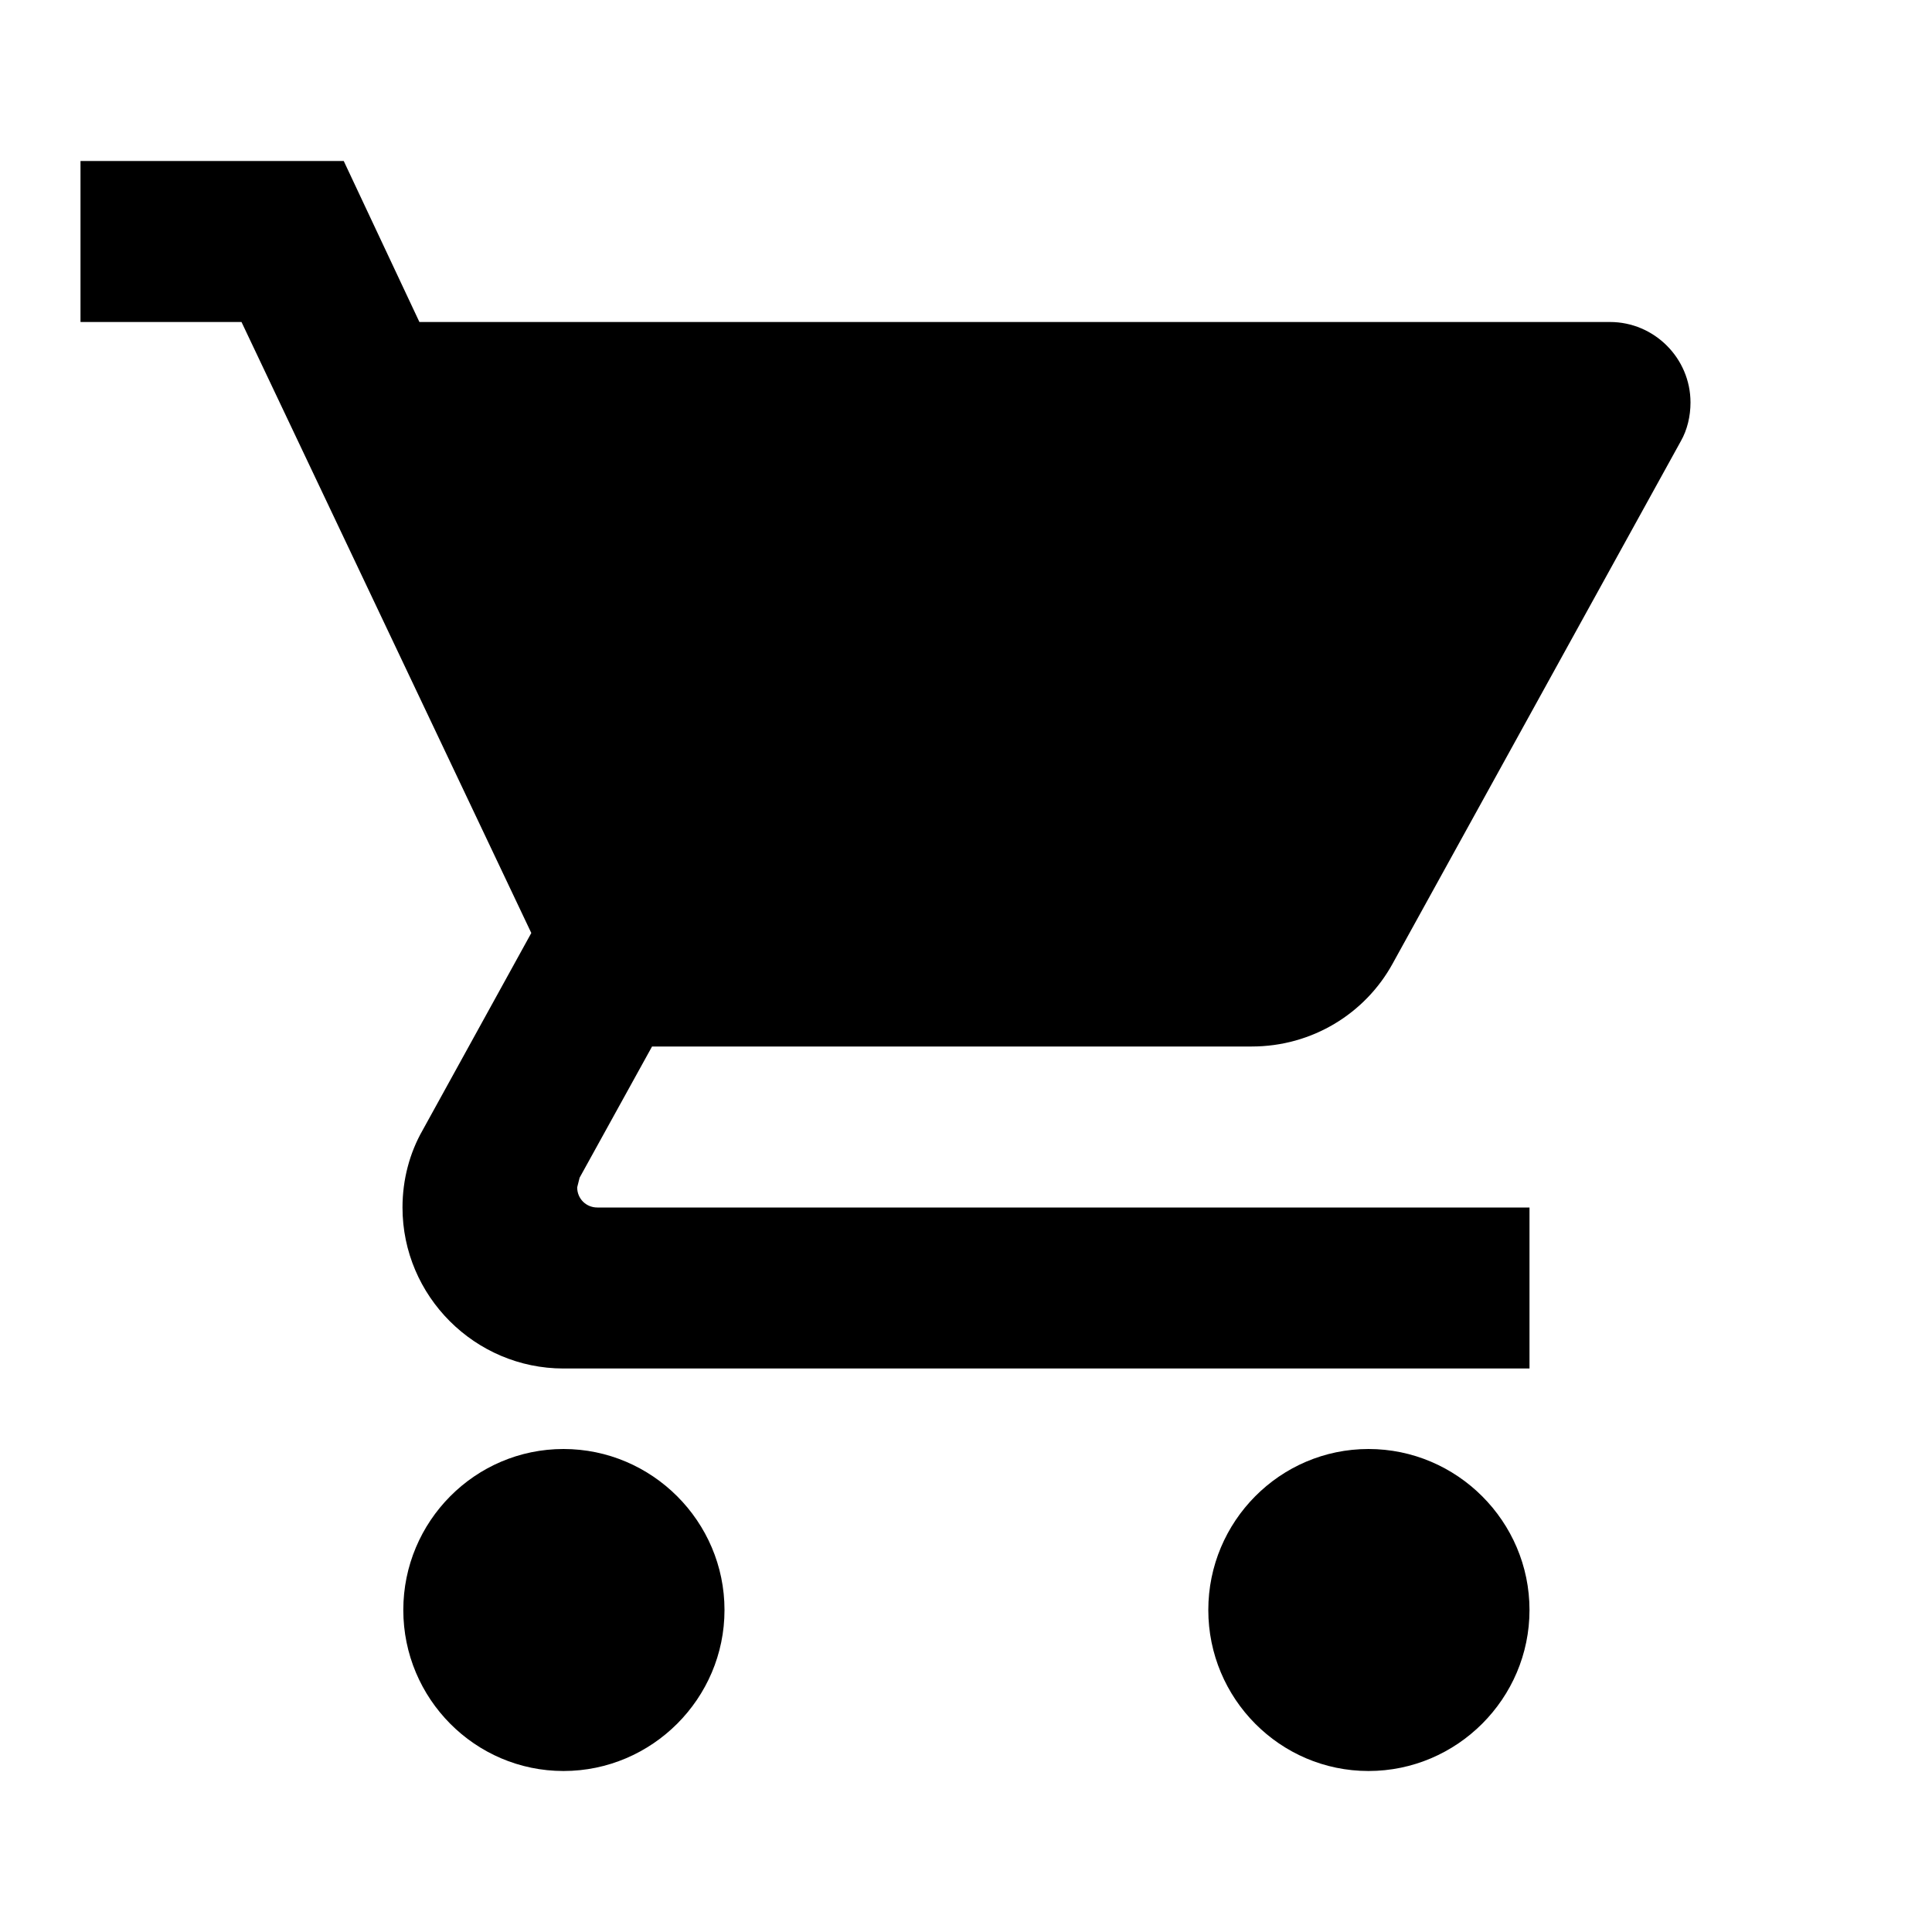
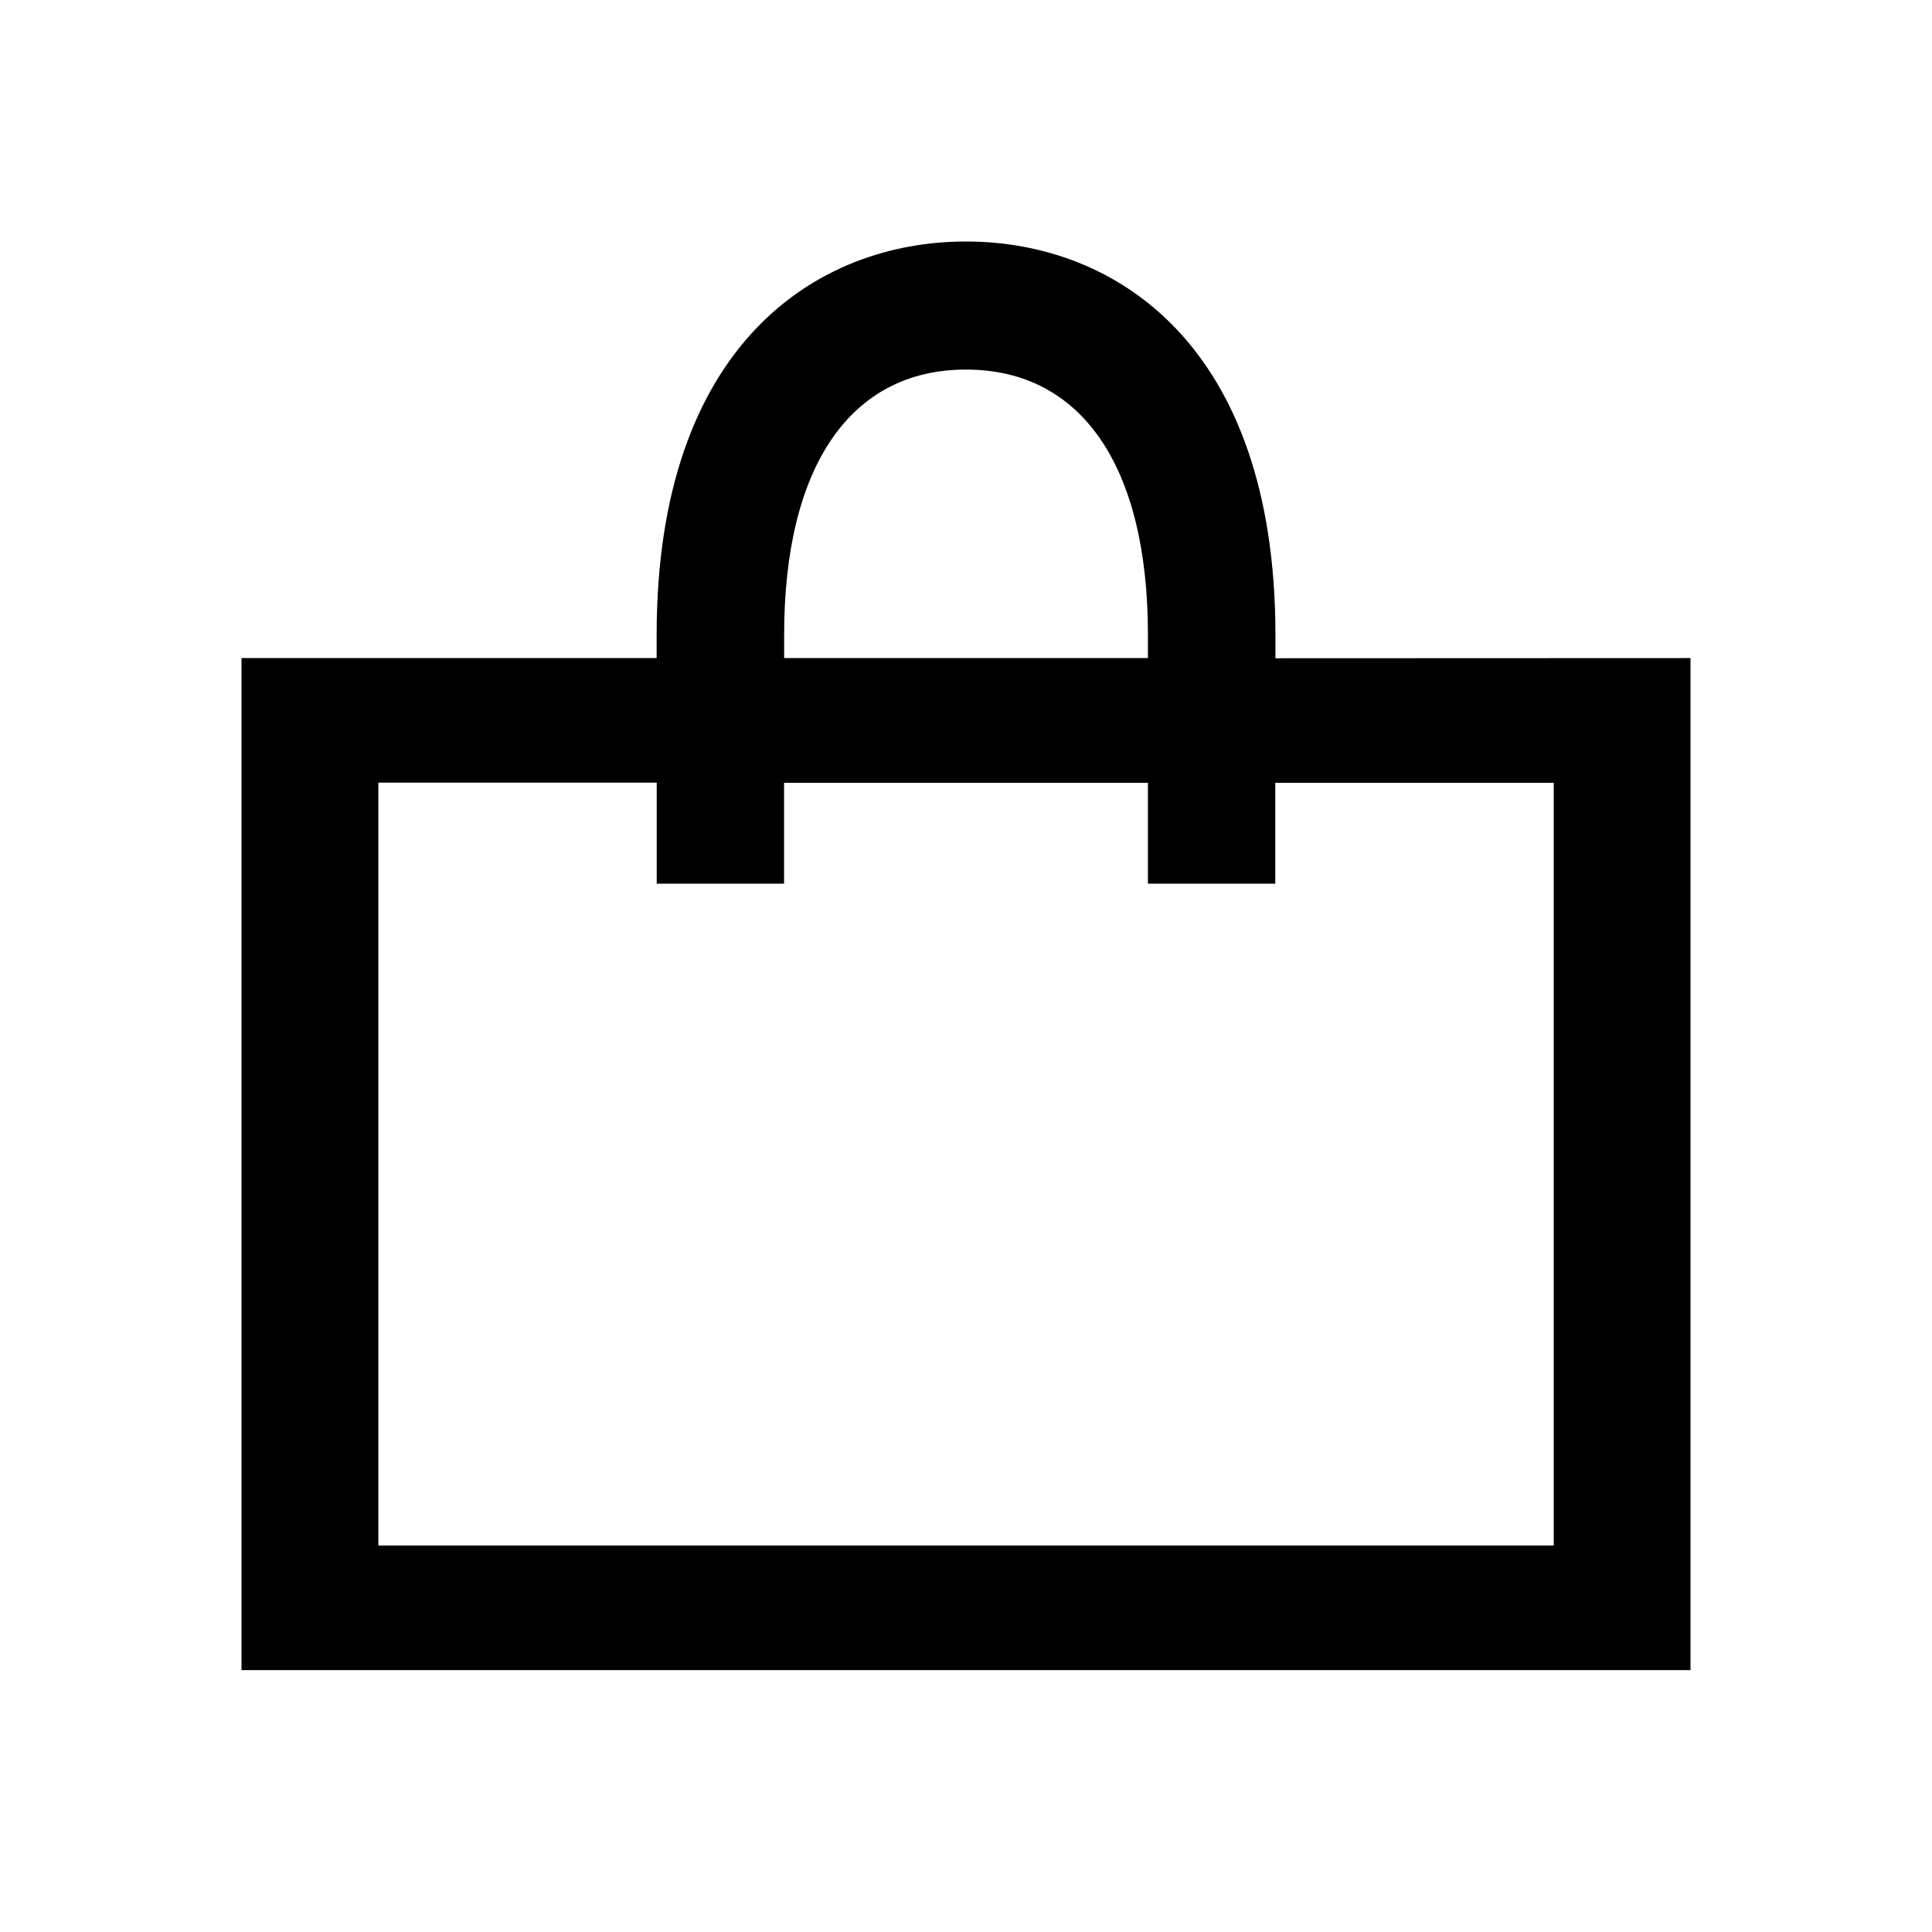
- <svg xmlns="http://www.w3.org/2000/svg" width="24" height="24" viewBox="0 0 24 24">
-   <path d="M7 18c-1.1 0-1.99.9-1.99 2S5.9 22 7 22s2-.9 2-2-.9-2-2-2zM1 2v2h2l3.6 7.59-1.35 2.45c-.16.28-.25.61-.25.96 0 1.1.9 2 2 2h12v-2H7.42c-.14 0-.25-.11-.25-.25l.03-.12.9-1.63h7.45c.75 0 1.41-.41 1.75-1.03l3.58-6.49c.08-.14.12-.31.12-.48 0-.55-.45-1-1-1H5.21l-.94-2H1zm16 16c-1.1 0-1.99.9-1.99 2s.89 2 1.99 2 2-.9 2-2-.9-2-2-2z" />
-   <path d="M0 0h24v24H0z" fill="none" />
+ <svg xmlns="http://www.w3.org/2000/svg" width="24px" height="24px" viewBox="0 0 24 24" version="1.1">
+   <g id="cart" stroke="none" stroke-width="1" fill="none" fill-rule="evenodd" transform="translate(0, 0)">
+     <path d="M15.844,8.177 L15.844,7.886 C15.843,4.283 13.856,3 11.999,3 C10.143,3 8.157,4.283 8.157,7.886 L8.157,8.175 L3,8.175 L3,20.747 L21,20.747 L21,8.175 L15.844,8.177 Z M11.999,4.591 C13.436,4.591 14.26,5.792 14.26,7.886 L14.26,8.175 L9.741,8.175 L9.741,7.886 C9.741,5.793 10.566,4.591 11.999,4.591 Z M4.7,9.722 L8.158,9.722 L8.158,10.977 L9.74,10.977 L9.74,9.724 L14.26,9.724 L14.26,10.977 L15.842,10.977 L15.842,9.724 L19.301,9.724 L19.301,19.199 L4.7,19.199 L4.7,9.722 Z" id="Shape" fill="#000000" fill-rule="nonzero" />
+   </g>
</svg>
